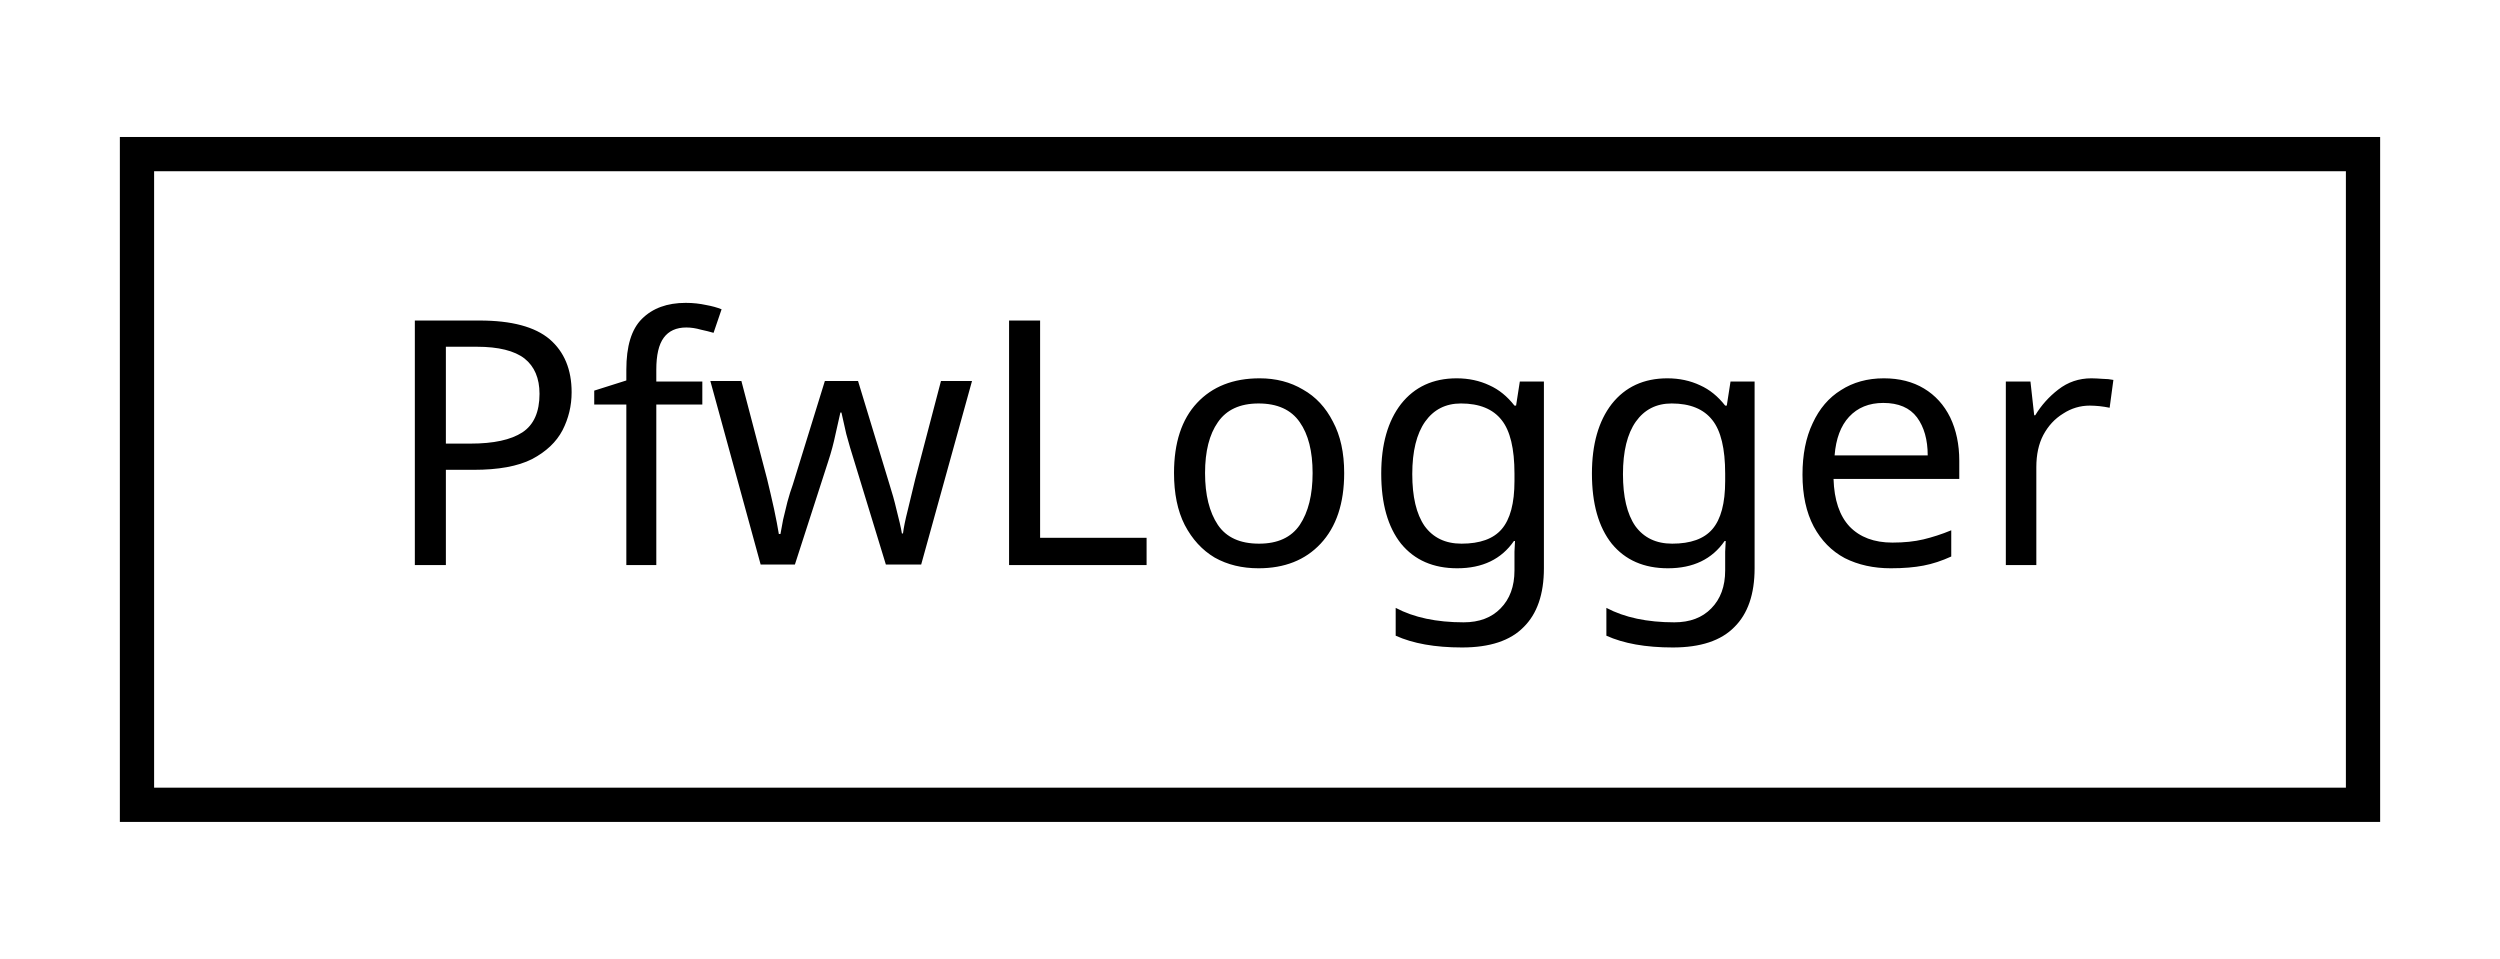
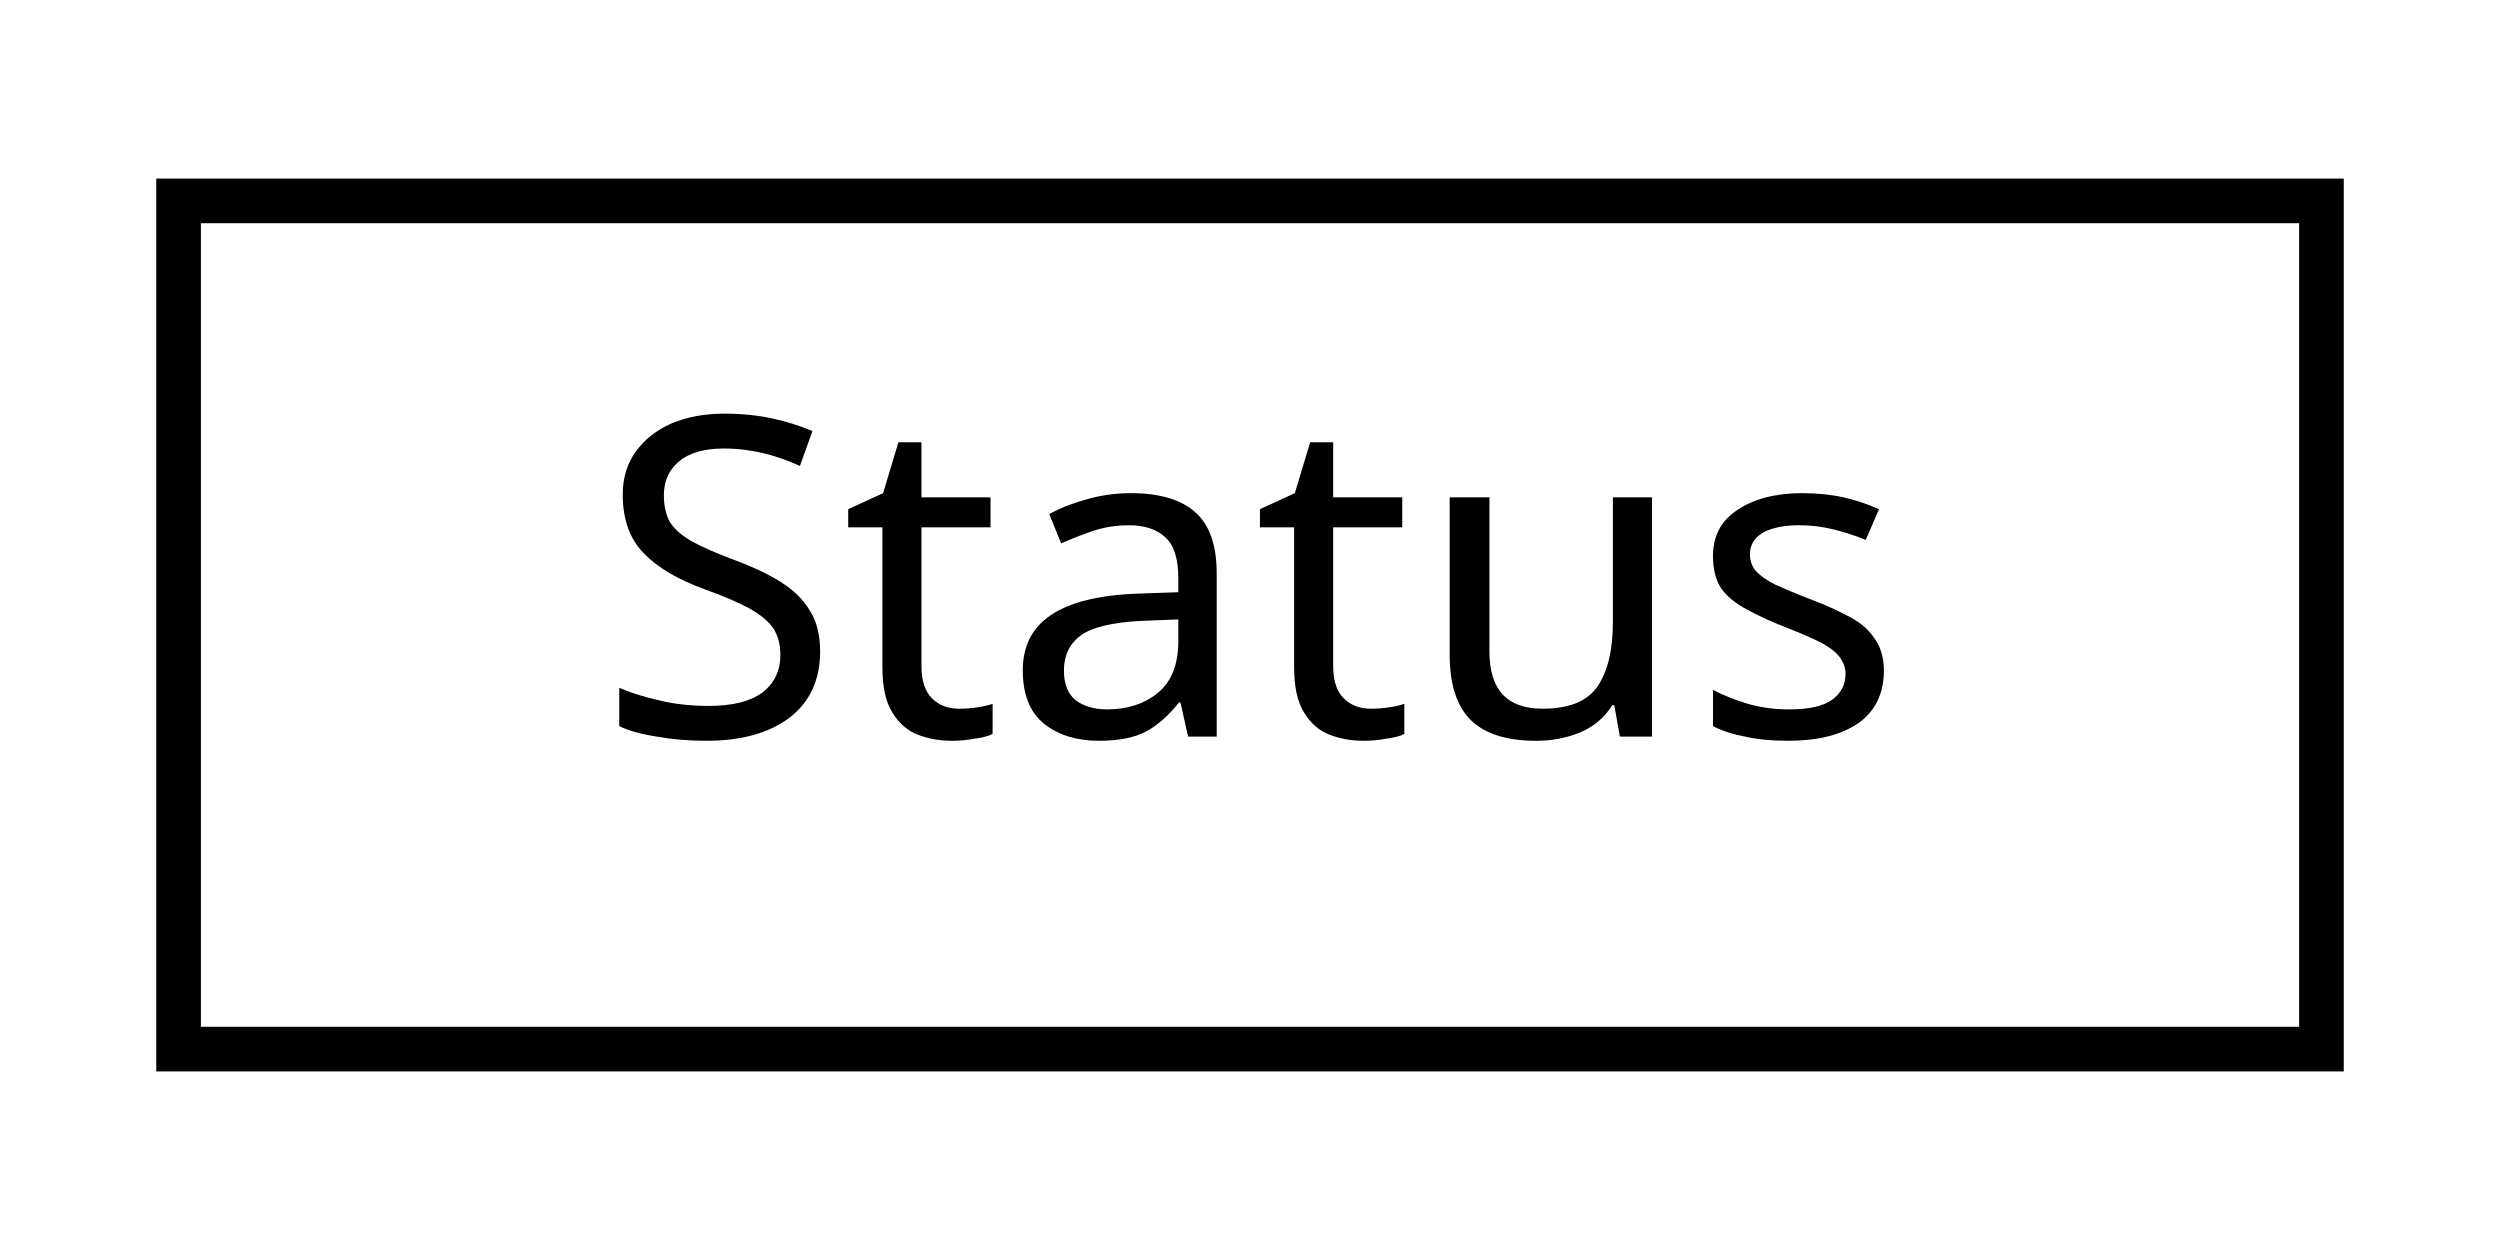
- <svg xmlns="http://www.w3.org/2000/svg" xmlns:xlink="http://www.w3.org/1999/xlink" width="73pt" height="28pt" viewBox="0.00 0.00 73.00 28.00">
+ <svg xmlns="http://www.w3.org/2000/svg" xmlns:xlink="http://www.w3.org/1999/xlink" width="56pt" height="28pt" viewBox="0.00 0.00 56.00 28.00">
  <g id="graph0" class="graph" transform="scale(1 1) rotate(0) translate(4 24)">
-     <polygon fill="white" stroke="none" points="-4,4 -4,-24 69,-24 69,4 -4,4" />
+     <polygon fill="white" stroke="none" points="-4,4 -4,-24 52,-24 52,4 -4,4" />
    <g id="node1" class="node">
      <g id="a_node1">
-         <a xlink:href="structPfwLogger.html" target="_top" xlink:title="Logger containing a callback method and its context. ">
-           <polygon fill="white" stroke="black" points="0,-0.5 0,-19.5 65,-19.5 65,-0.5 0,-0.5" />
-           <text text-anchor="middle" x="32.5" y="-7.5" font-family="Verdana" font-size="10.00">PfwLogger</text>
+         <a xlink:href="classStatus.html" target="_top" xlink:title="Class to abstract the boolean+string status api. ">
+           <polygon fill="white" stroke="black" points="0,-0.5 0,-19.5 48,-19.5 48,-0.5 0,-0.5" />
+           <text text-anchor="middle" x="24" y="-7.5" font-family="Verdana" font-size="10.00">Status</text>
        </a>
      </g>
    </g>
  </g>
</svg>
